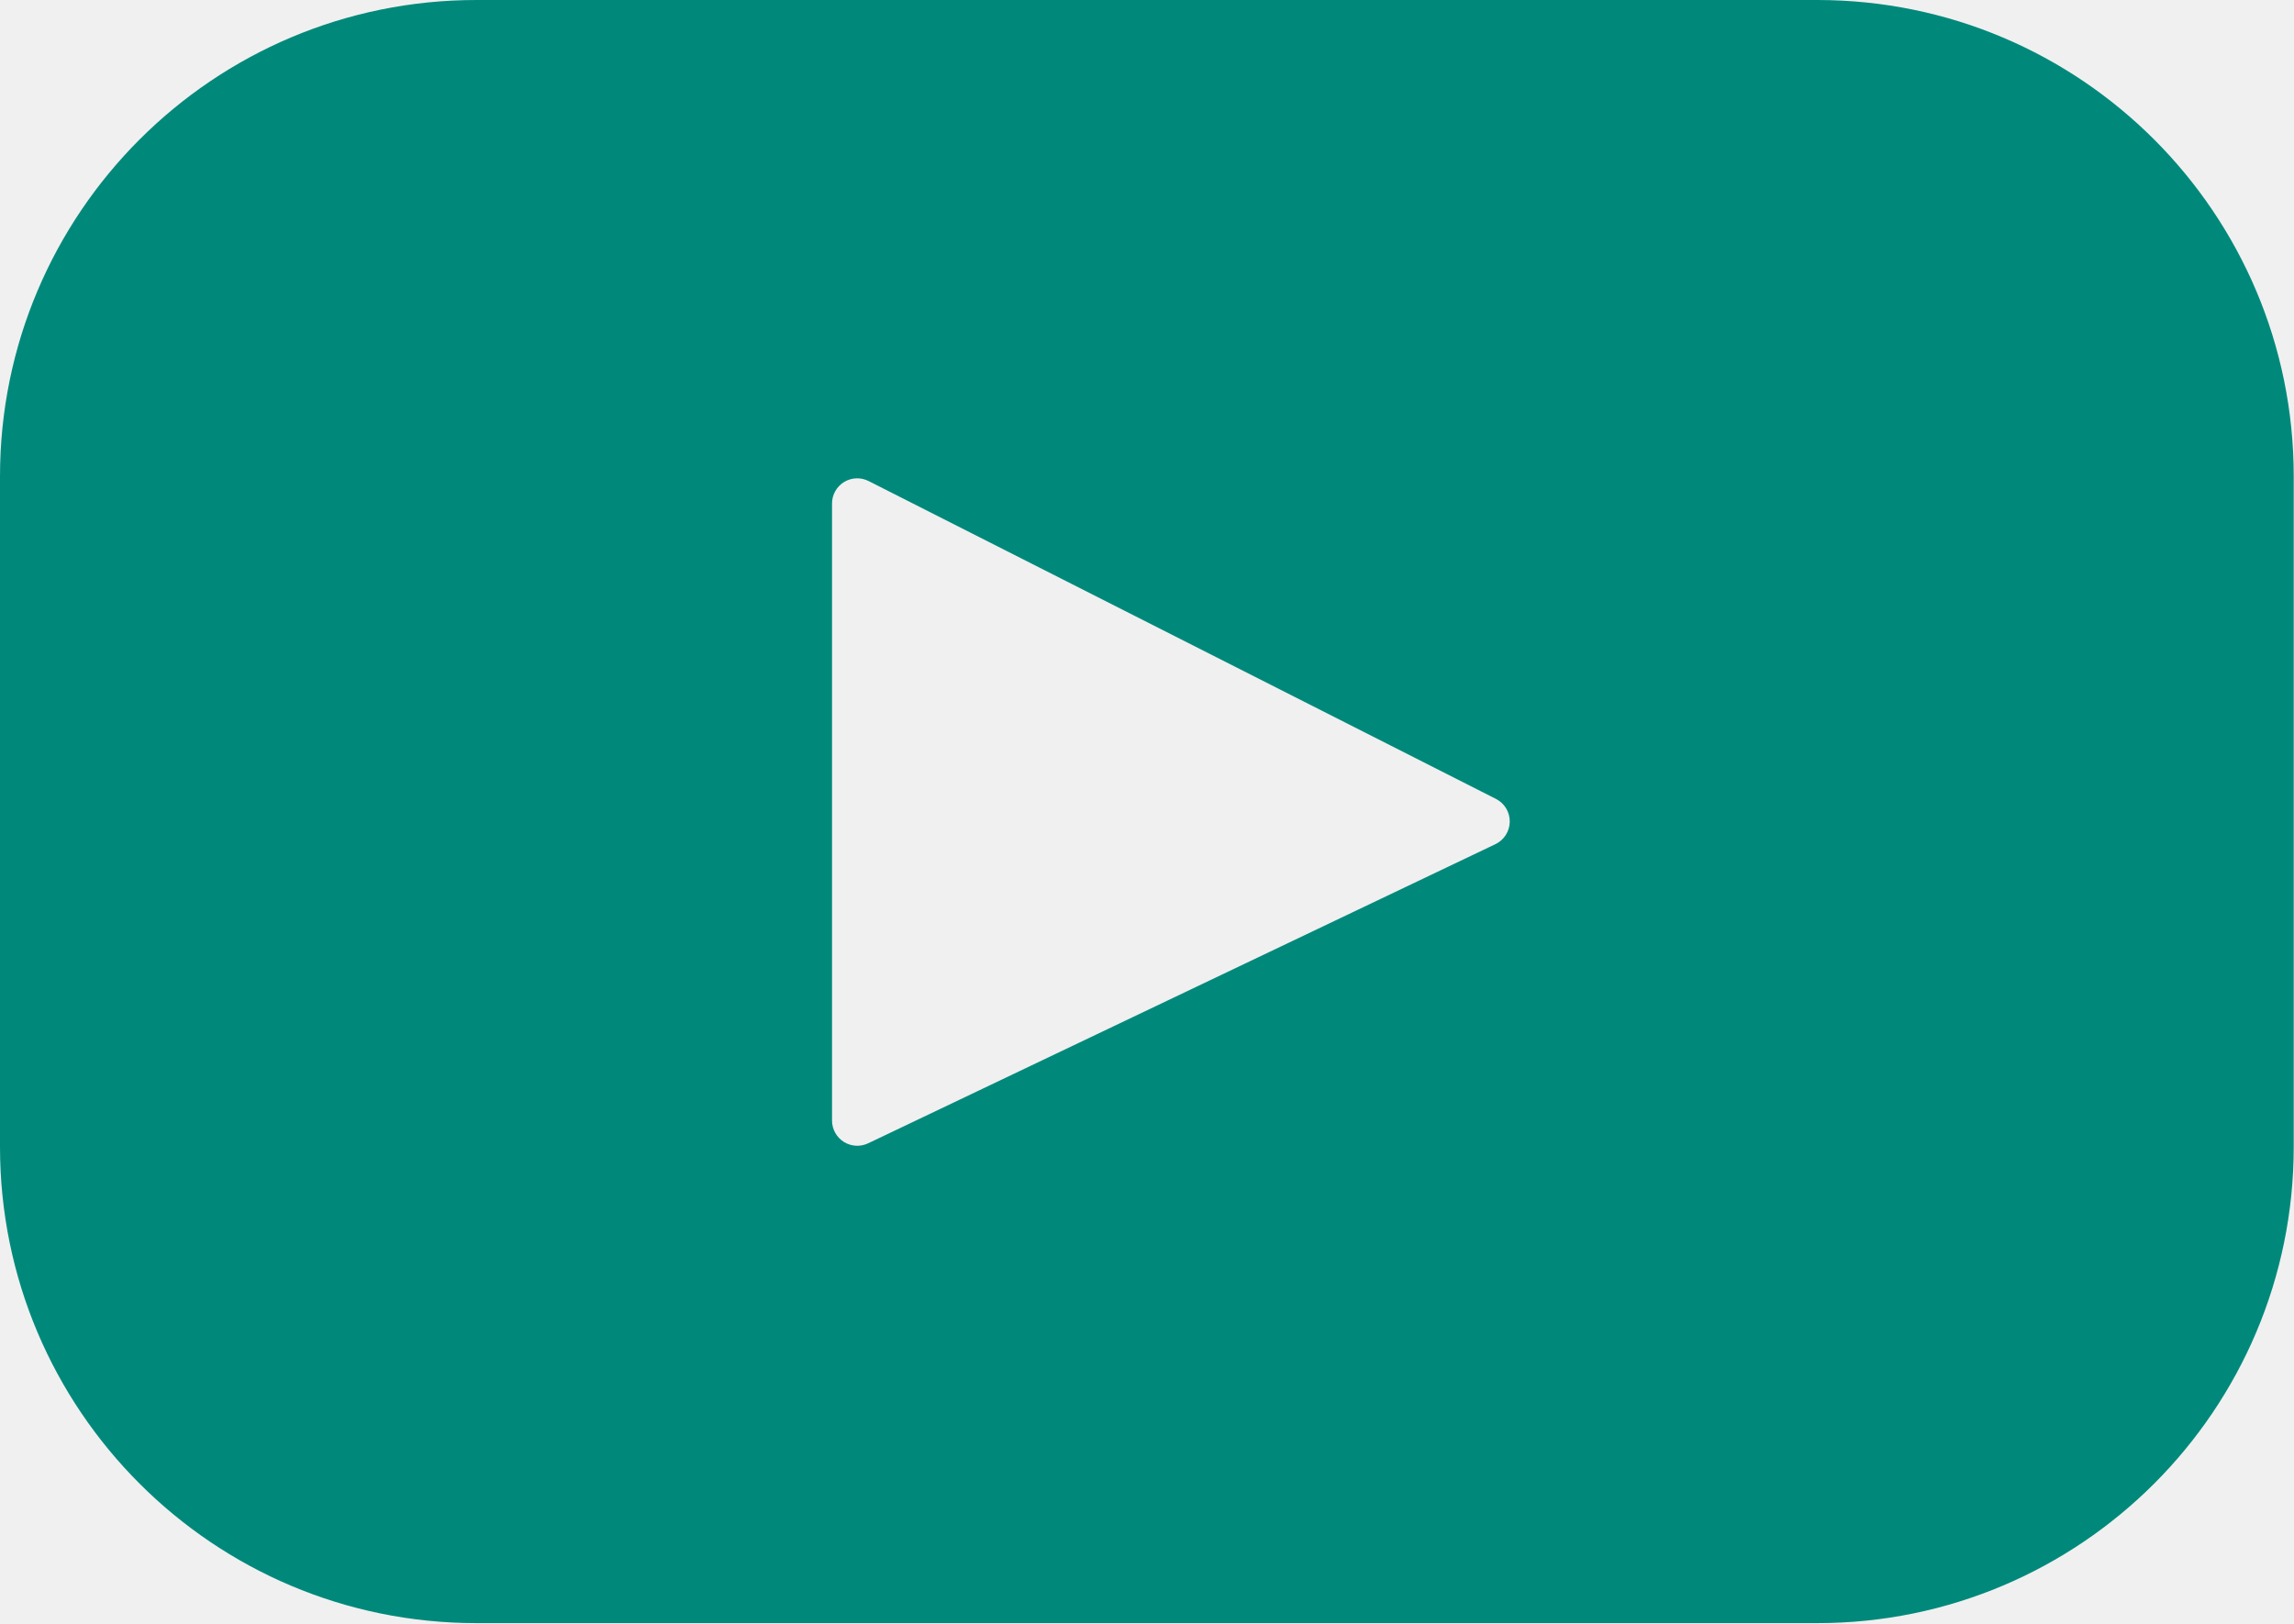
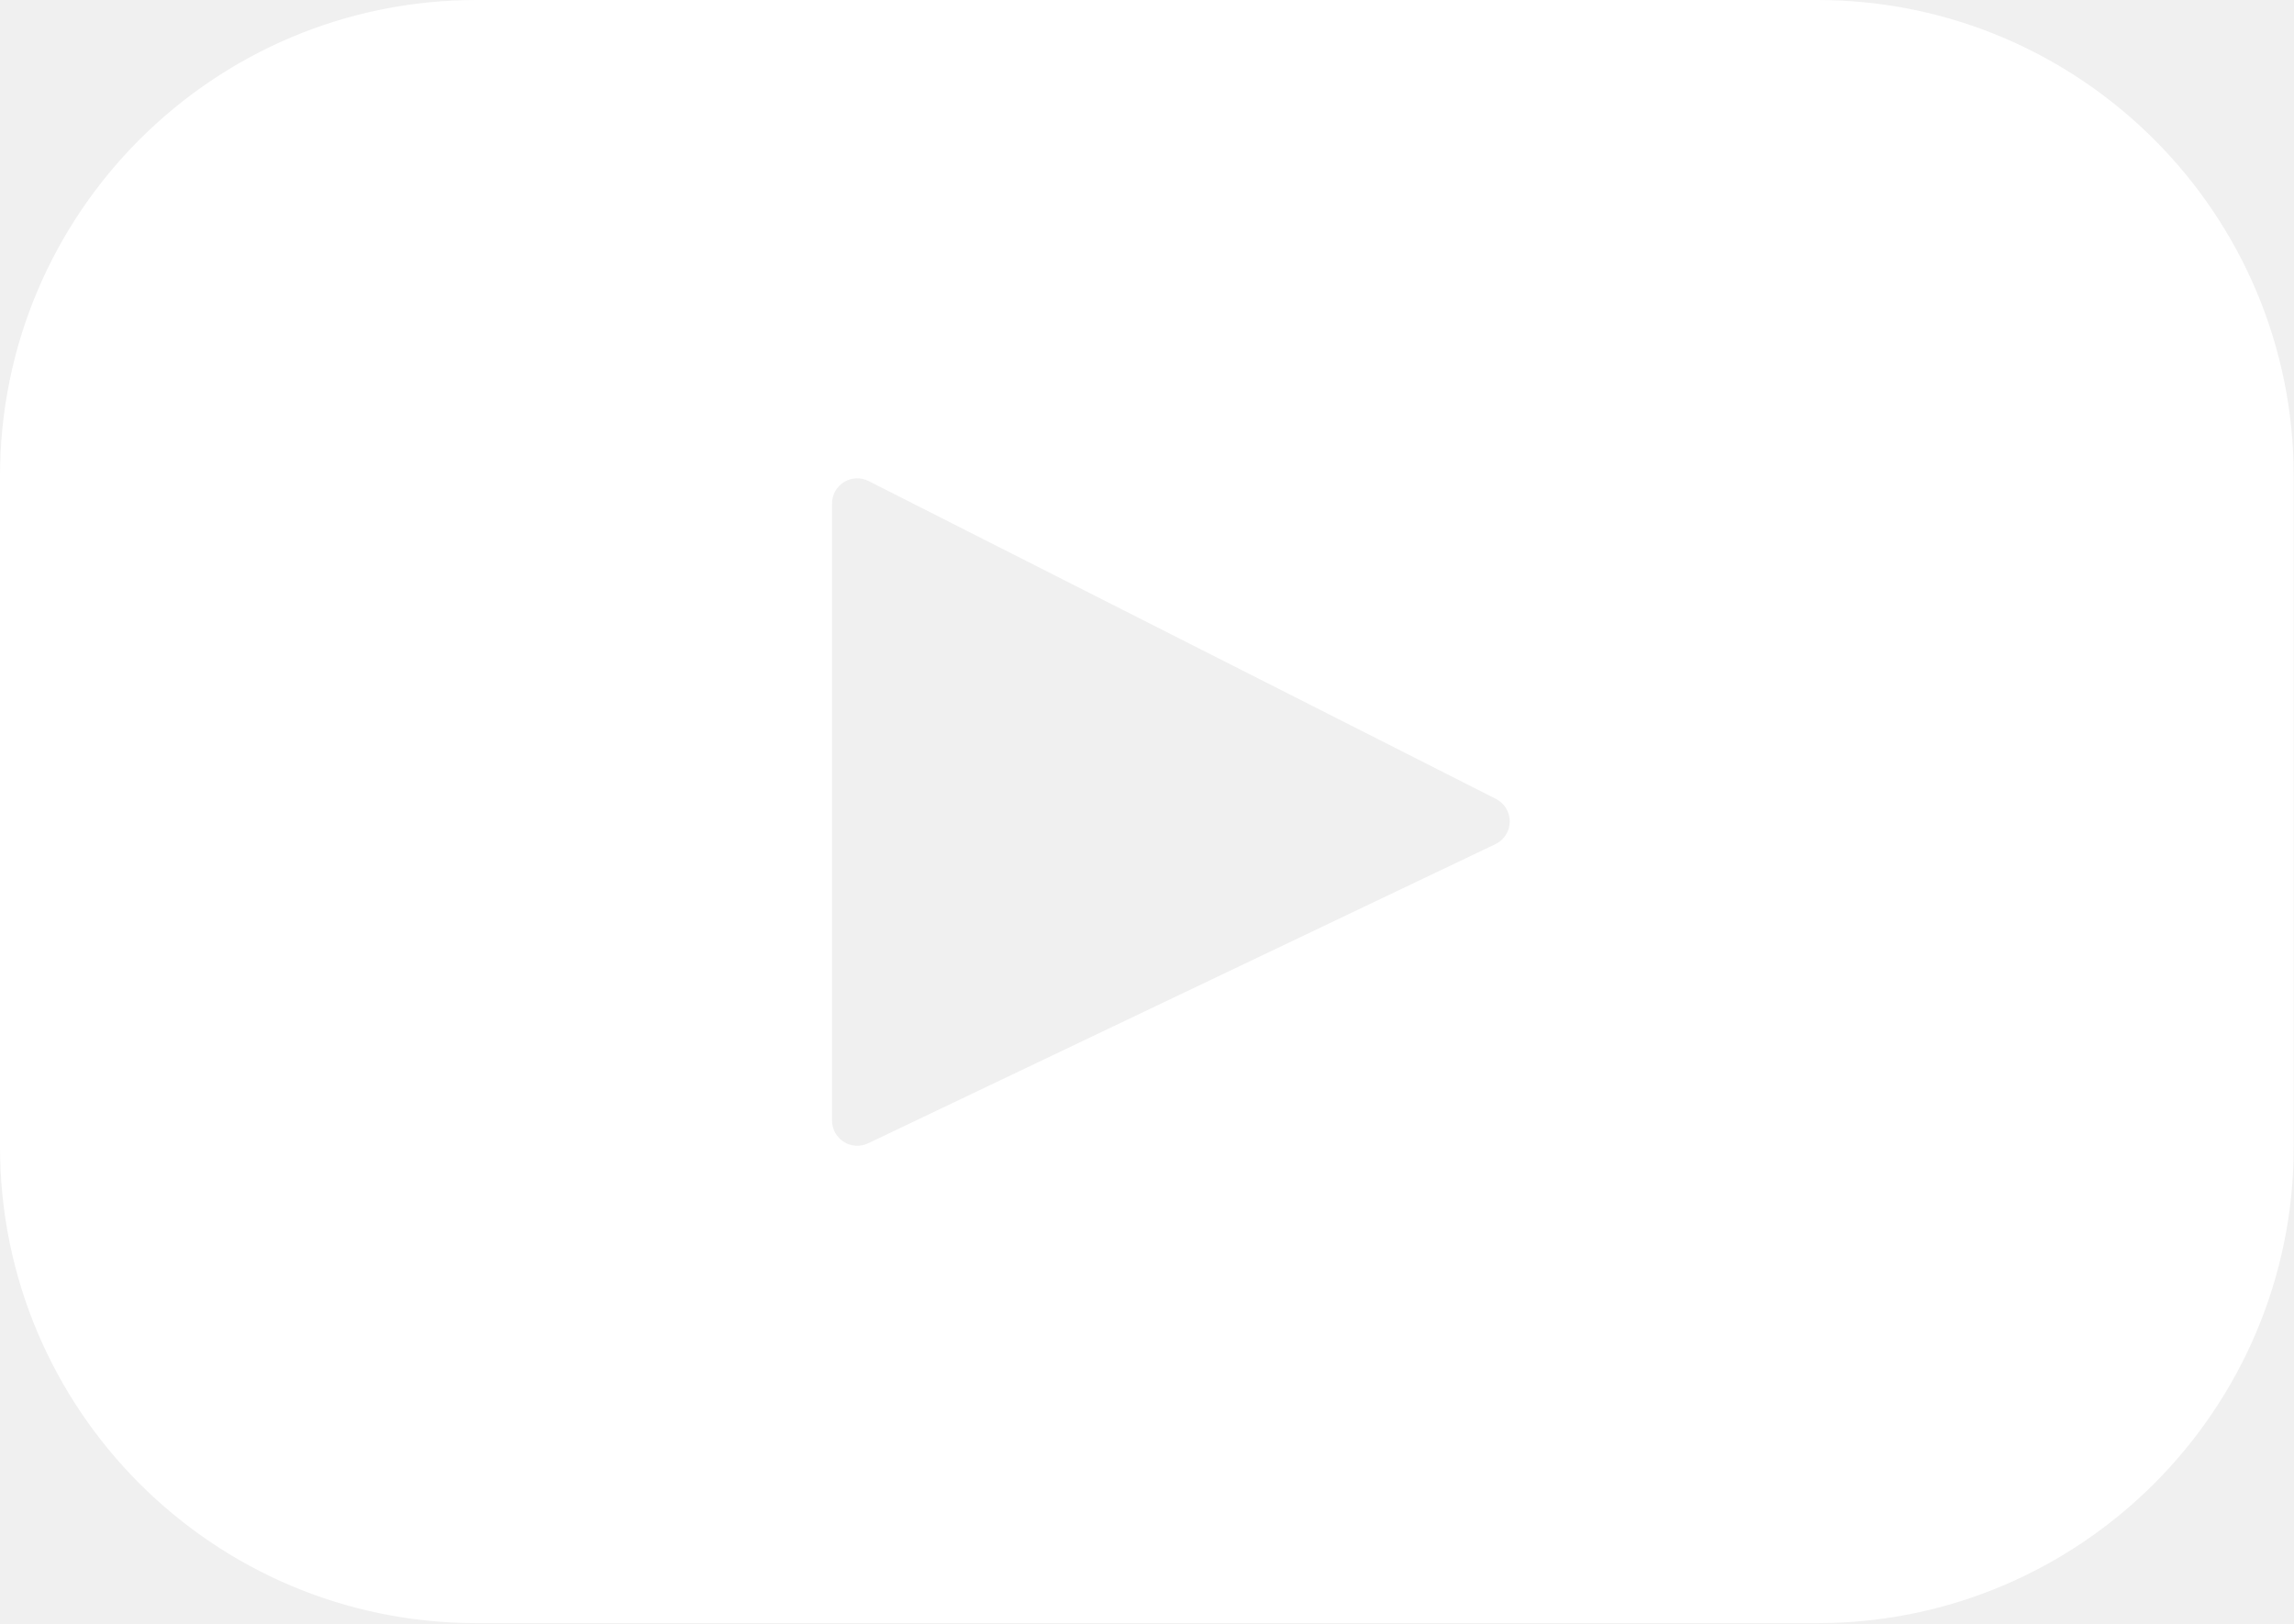
<svg xmlns="http://www.w3.org/2000/svg" viewBox="0 0 335.32 237.28">
  <defs>
-     <style>.cls-1{fill:#00897b;}</style>
+     <style>.cls-1{fill:#fff;}</style>
  </defs>
  <g id="Layer_2" data-name="Layer 2">
    <g id="Layer_1-2" data-name="Layer 1">
      <path class="cls-1" d="M265.68,0h-196A69.64,69.64,0,0,0,0,69.64v98a69.64,69.64,0,0,0,69.64,69.64h196a69.64,69.64,0,0,0,69.64-69.64v-98A69.64,69.64,0,0,0,265.68,0Zm-47.1,123.41-91.69,43.73a3.69,3.69,0,0,1-5.27-3.32V73.62A3.68,3.68,0,0,1,127,70.34l91.69,46.46A3.69,3.69,0,0,1,218.58,123.41Z" />
    </g>
  </g>
</svg>
